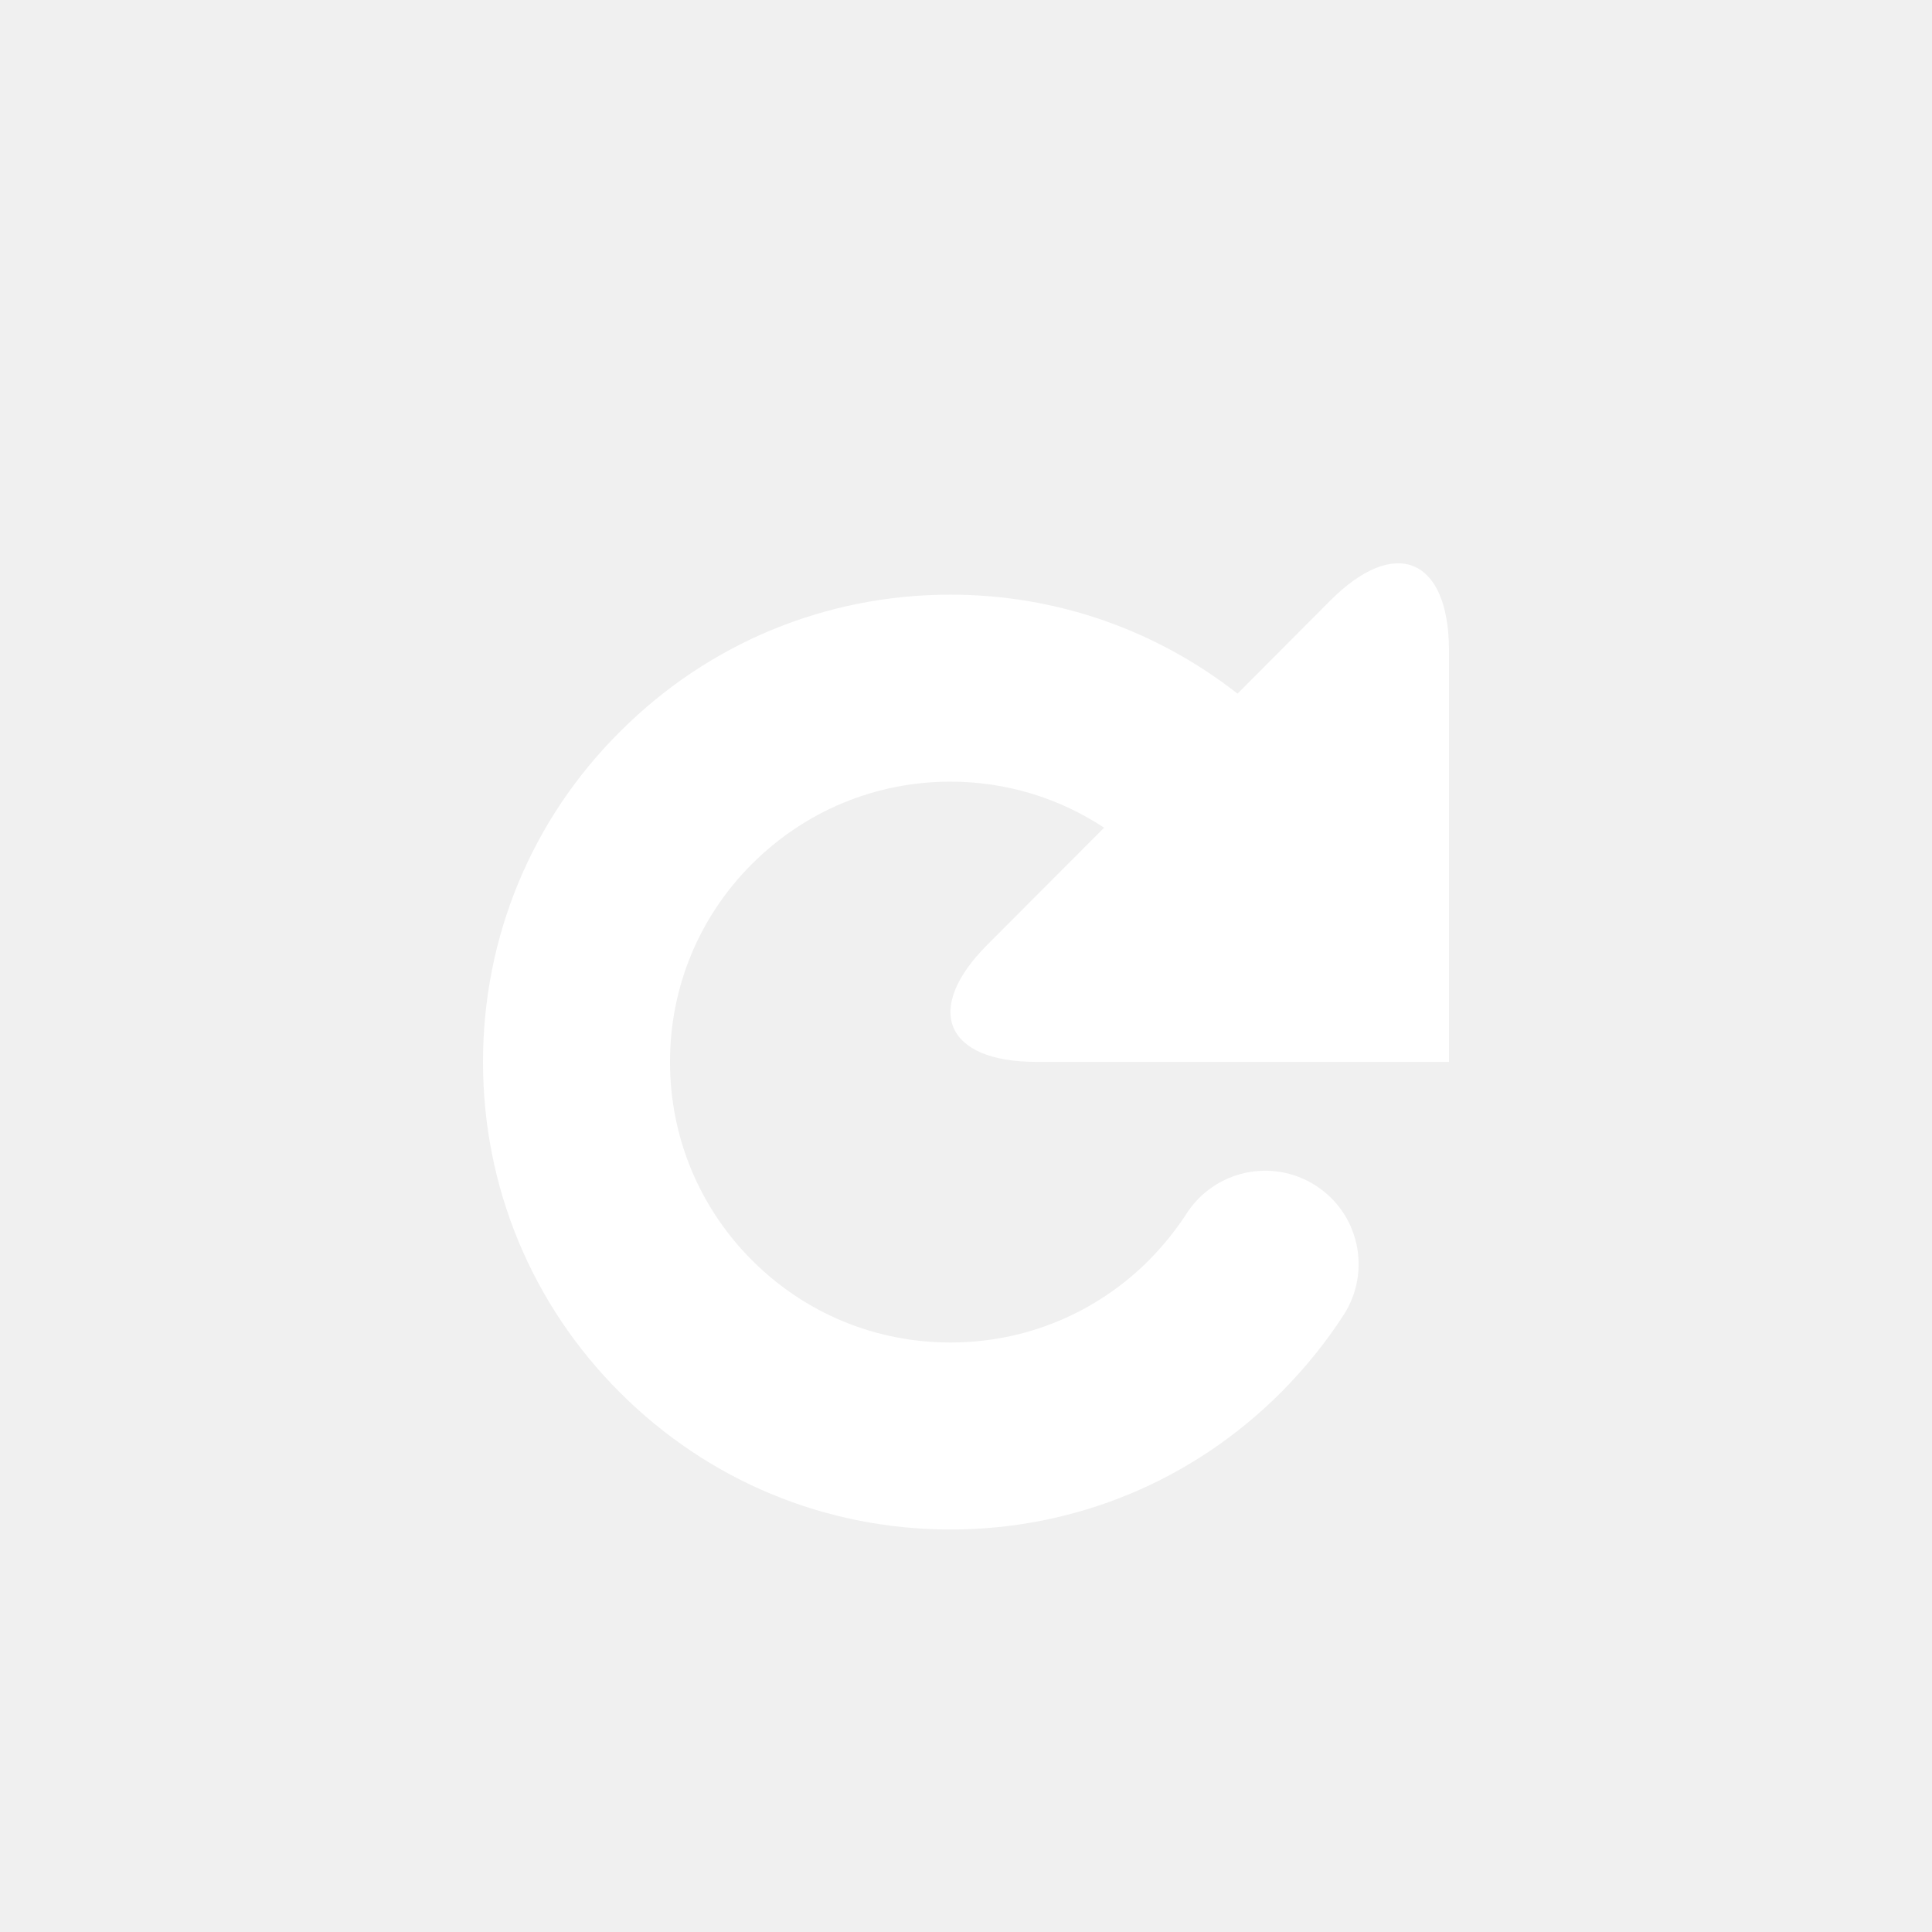
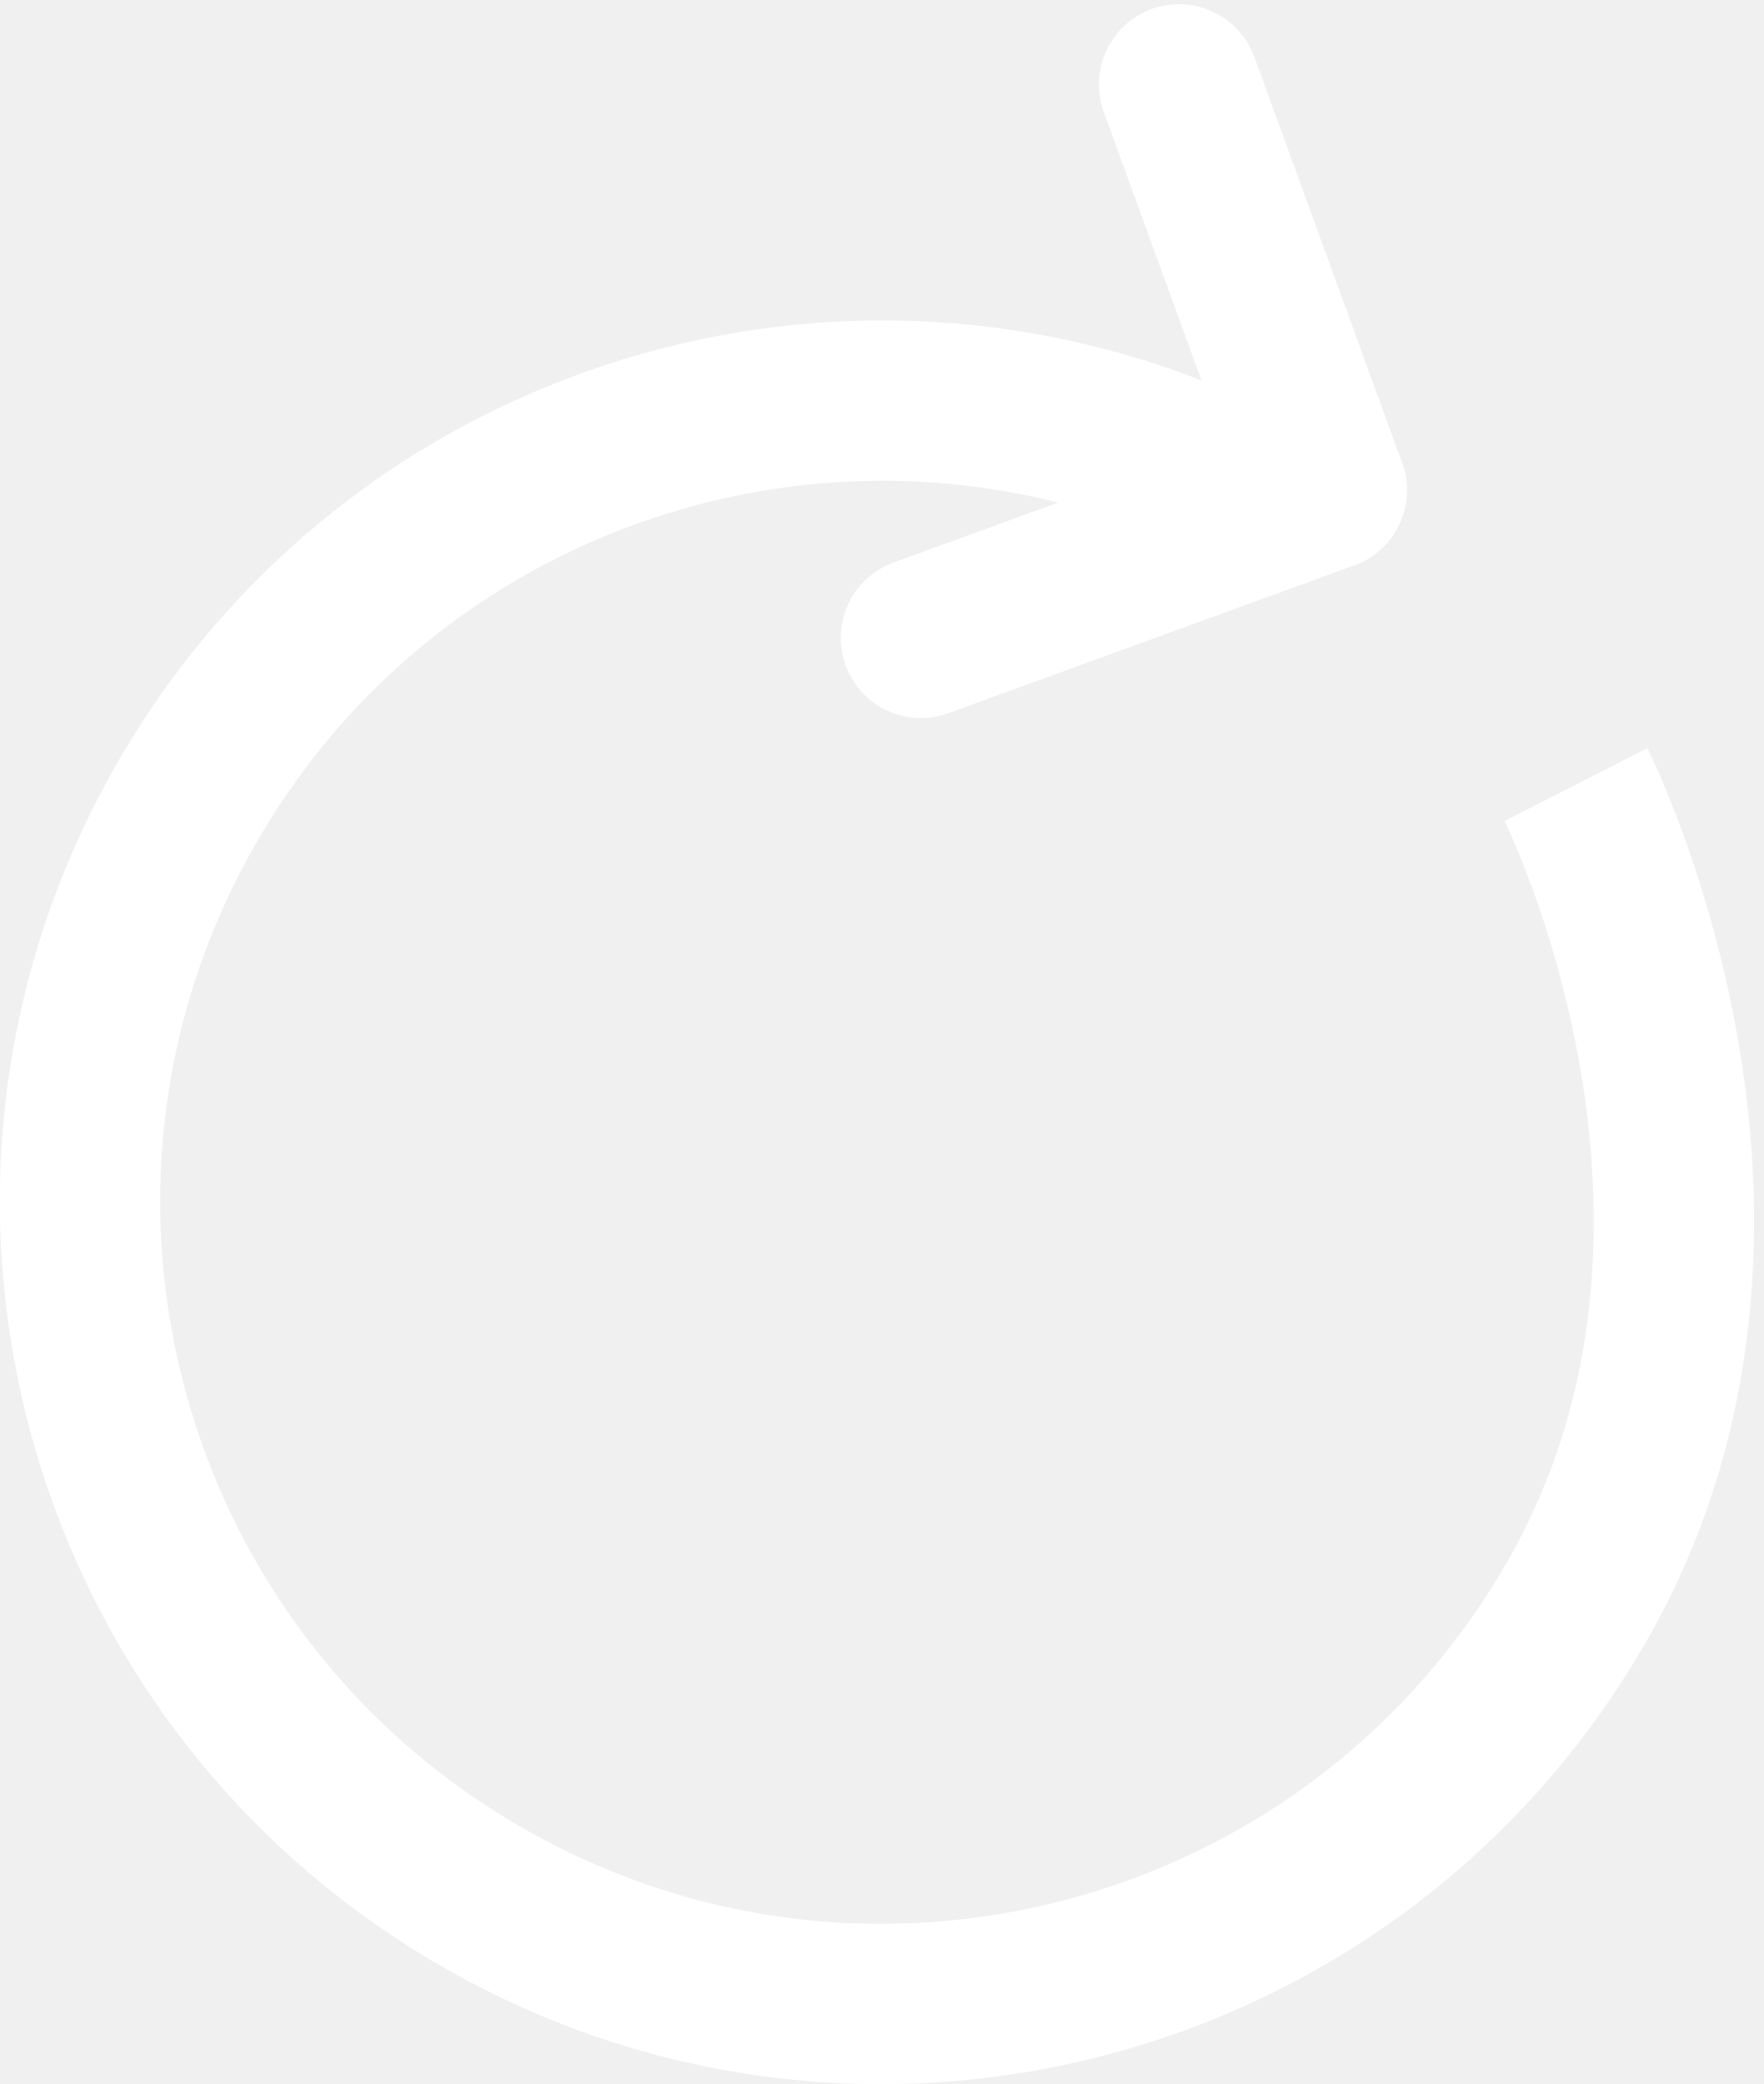
- <svg xmlns="http://www.w3.org/2000/svg" baseProfile="tiny" height="24px" id="Layer_1" version="1.2" viewBox="0 0 24 24" width="24px" xml:space="preserve">
-   <g>
-     <path fill="#fff" d="M12.872,13.191H18V8.064c-0.008-1.135-0.671-1.408-1.473-0.605l-1.154,1.158c-1.015-0.795-2.257-1.23-3.566-1.23   c-1.55,0-3.009,0.604-4.104,1.701C6.604,10.18,6,11.641,6,13.191c0,1.553,0.604,3.012,1.701,4.107   C8.798,18.395,10.256,19,11.807,19c1.55,0,3.009-0.605,4.106-1.703c0.296-0.297,0.558-0.621,0.78-0.965   c0.347-0.541,0.19-1.26-0.35-1.605c-0.539-0.346-1.258-0.189-1.604,0.35c-0.133,0.207-0.292,0.4-0.468,0.58   c-0.659,0.658-1.534,1.02-2.464,1.02c-0.93,0-1.805-0.361-2.464-1.02c-0.657-0.658-1.02-1.533-1.02-2.465   c0-0.93,0.362-1.805,1.02-2.461c0.659-0.658,1.534-1.021,2.464-1.021c0.688,0,1.346,0.201,1.909,0.572l-1.448,1.451   C11.465,12.535,11.738,13.191,12.872,13.191z" />
+ <svg xmlns="http://www.w3.org/2000/svg" xmlns:xlink="http://www.w3.org/1999/xlink" width="22px" height="26px" viewBox="0 0 22 26" version="1.1">
+   <defs>
+     <path d="M16,27 C22.075,27 27,22.075 27,16 C27,9.925 22.075,5 16,5 C9.925,5 5,9.925 5,16 C5,22.075 10.562,25.682 10.562,25.682" id="path-1" />
+     <mask id="mask-2" maskContentUnits="userSpaceOnUse" maskUnits="objectBoundingBox" x="0" y="0" width="22" height="22" fill="white">
+       <use xlink:href="#path-1" />
+     </mask>
+   </defs>
+   <g id="Page-1" stroke="none" stroke-width="1" fill="none" fill-rule="evenodd">
+     <g id="DELETE" transform="translate(-632, -273)" stroke="#FFFFFF">
+       <g id="Group-4" transform="translate(627, 272)">
+         <g id="Group-Copy" transform="translate(19.5, 6.5) rotate(115) translate(-19.5, -6.5) translate(15, 4)" stroke-width="2" stroke-linecap="round" stroke-linejoin="round">
+           <path d="M4.19,0.381 L8,4.19" id="Line" />
+           <path d="M0.381,0.381 L4.19,4.19" id="Line-Copy-2" transform="translate(2.285714, 2.285714) scale(-1, 1) translate(-2.285714, -2.285714) " />
+         </g>
+         <use id="Oval-2-Copy-6" mask="url(#mask-2)" stroke-width="4" transform="translate(16, 16) rotate(-150) translate(-16, -16) " xlink:href="#path-1" />
+       </g>
+     </g>
  </g>
</svg>
